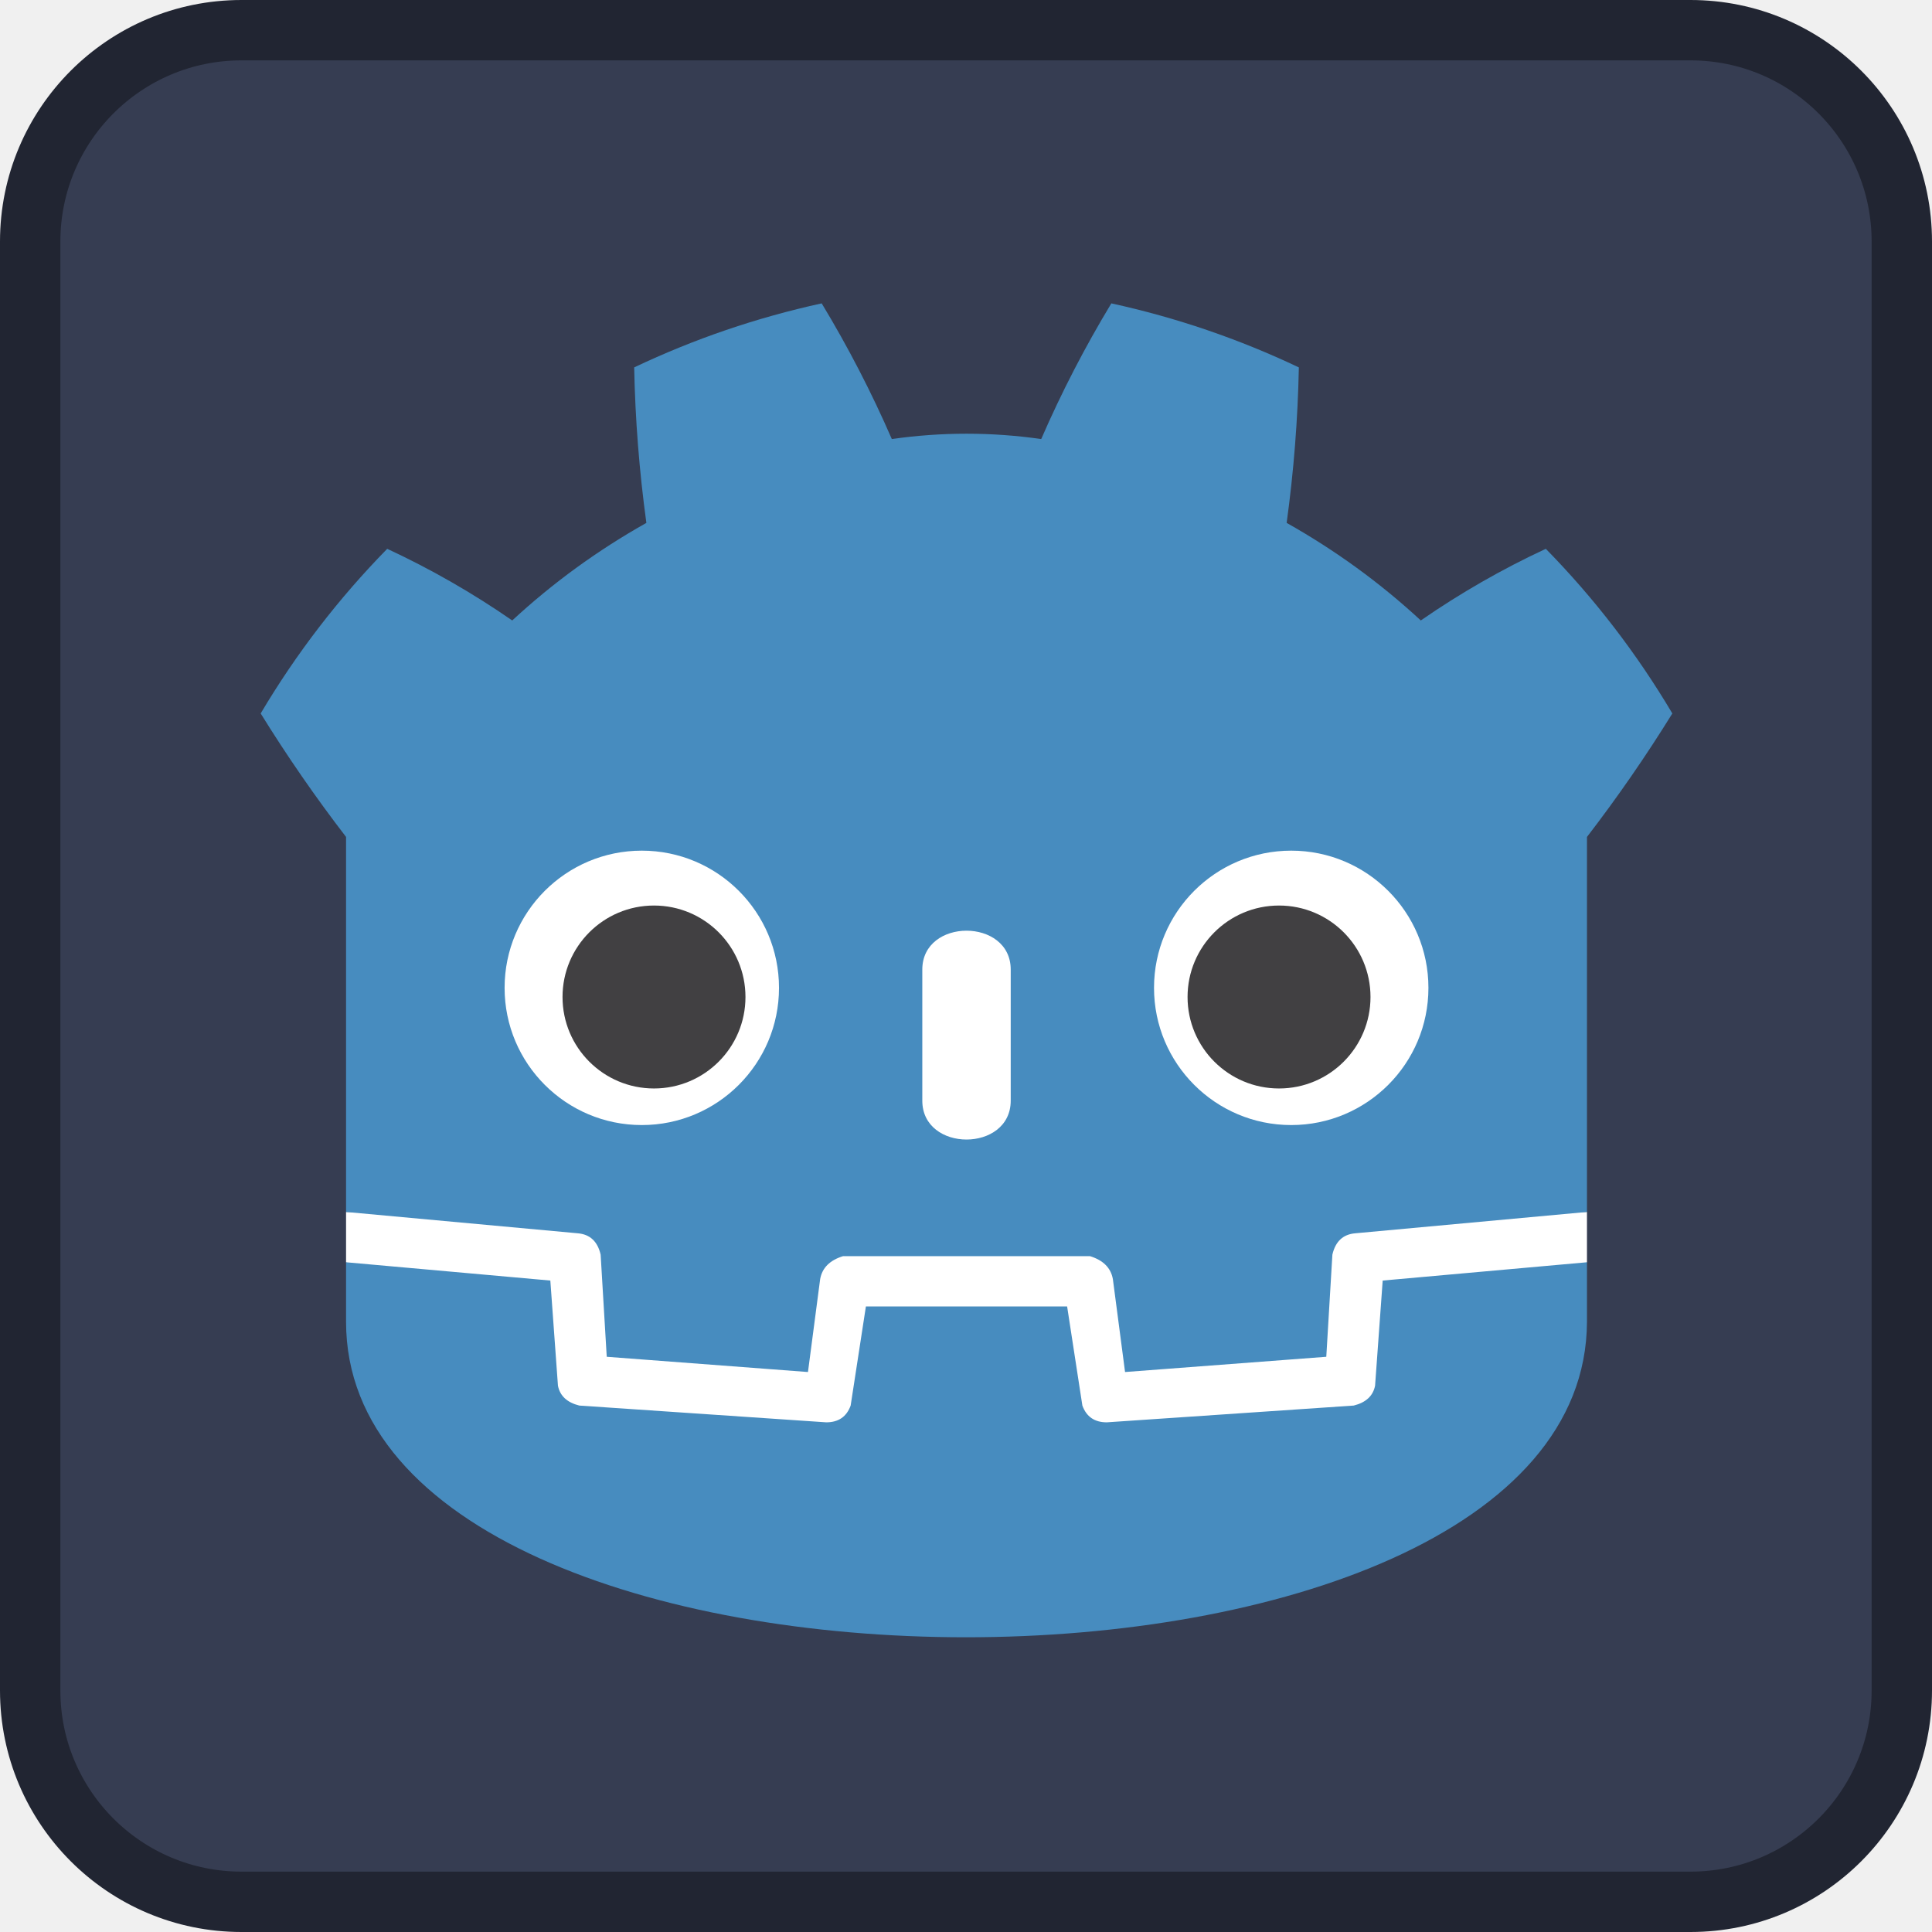
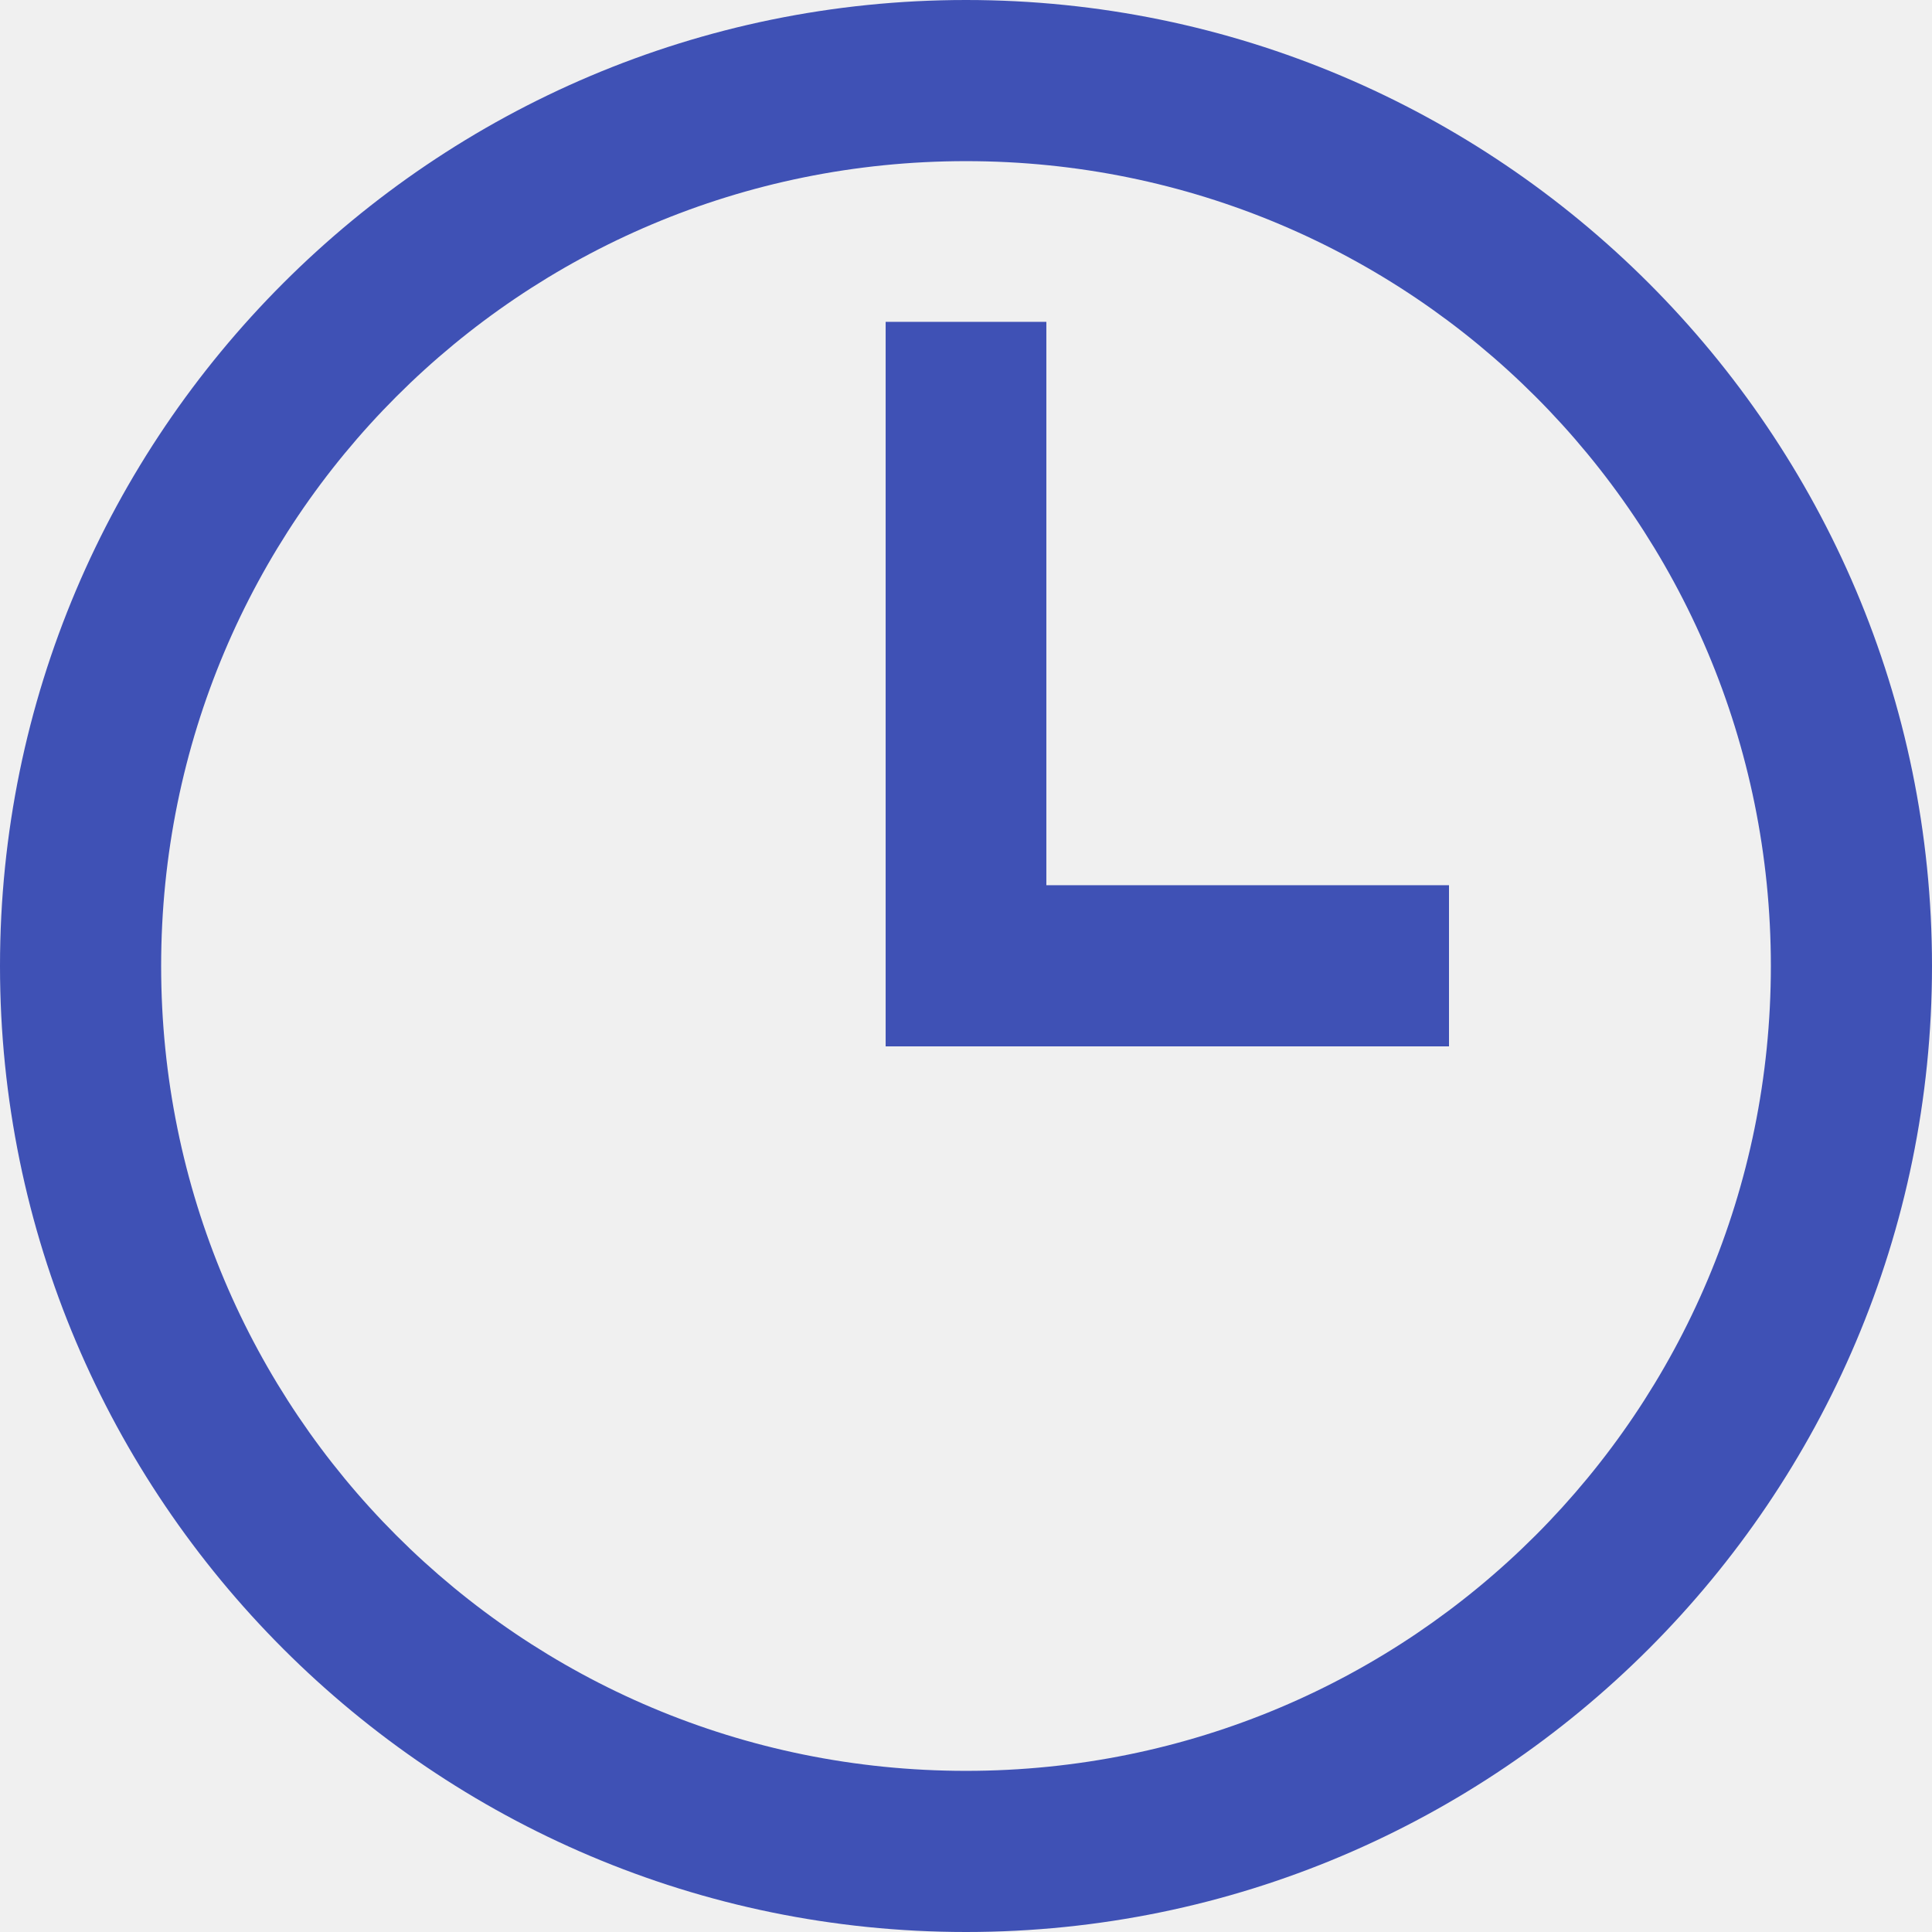
- <svg xmlns="http://www.w3.org/2000/svg" width="128" height="128">
-   <rect width="124" height="124" x="2" y="2" fill="#363d52" stroke="#212532" stroke-width="4" rx="14" />
-   <g fill="#fff" transform="translate(12.322 12.322)scale(.101)">
-     <path d="M105 673v33q407 354 814 0v-33z" />
-     <path fill="#478cbf" d="m105 673 152 14q12 1 15 14l4 67 132 10 8-61q2-11 15-15h162q13 4 15 15l8 61 132-10 4-67q3-13 15-14l152-14V427q30-39 56-81-35-59-83-108-43 20-82 47-40-37-88-64 7-51 8-102-59-28-123-42-26 43-46 89-49-7-98 0-20-46-46-89-64 14-123 42 1 51 8 102-48 27-88 64-39-27-82-47-48 49-83 108 26 42 56 81zm0 33v39c0 276 813 276 814 0v-39l-134 12-5 69q-2 10-14 13l-162 11q-12 0-16-11l-10-65H446l-10 65q-4 11-16 11l-162-11q-12-3-14-13l-5-69z" />
-     <path d="M483 600c0 34 58 34 58 0v-86c0-34-58-34-58 0z" />
-     <circle cx="725" cy="526" r="90" />
-     <circle cx="299" cy="526" r="90" />
-   </g>
-   <g fill="#414042" transform="translate(12.322 12.322)scale(.101)">
-     <circle cx="307" cy="532" r="60" />
-     <circle cx="717" cy="532" r="60" />
+ <svg xmlns="http://www.w3.org/2000/svg" width="128px" height="128px" viewBox="0 0 128 128" version="1.1">
+   <g id="surface1">
+     <path style=" stroke:none;fill-rule:nonzero;fill:rgb(24.706%,31.765%,70.98%);fill-opacity:1;" d="M 64 0 C 28.699 0 0 28.699 0 64 C 0 99.301 28.699 128 64 128 C 99.301 128 128 99.301 128 64 C 128 28.699 99.301 0 64 0 Z M 64 10.676 C 93.523 10.676 117.324 34.5 117.324 64 C 117.324 93.5 93.523 117.324 64 117.324 C 34.477 117.324 10.676 93.523 10.676 64 C 10.676 34.477 34.477 10.676 64 10.676 Z M 58.676 21.324 L 58.676 69.324 L 96 69.324 L 96 58.648 L 69.324 58.648 L 69.324 21.324 Z M 58.676 21.324 " />
  </g>
</svg>
